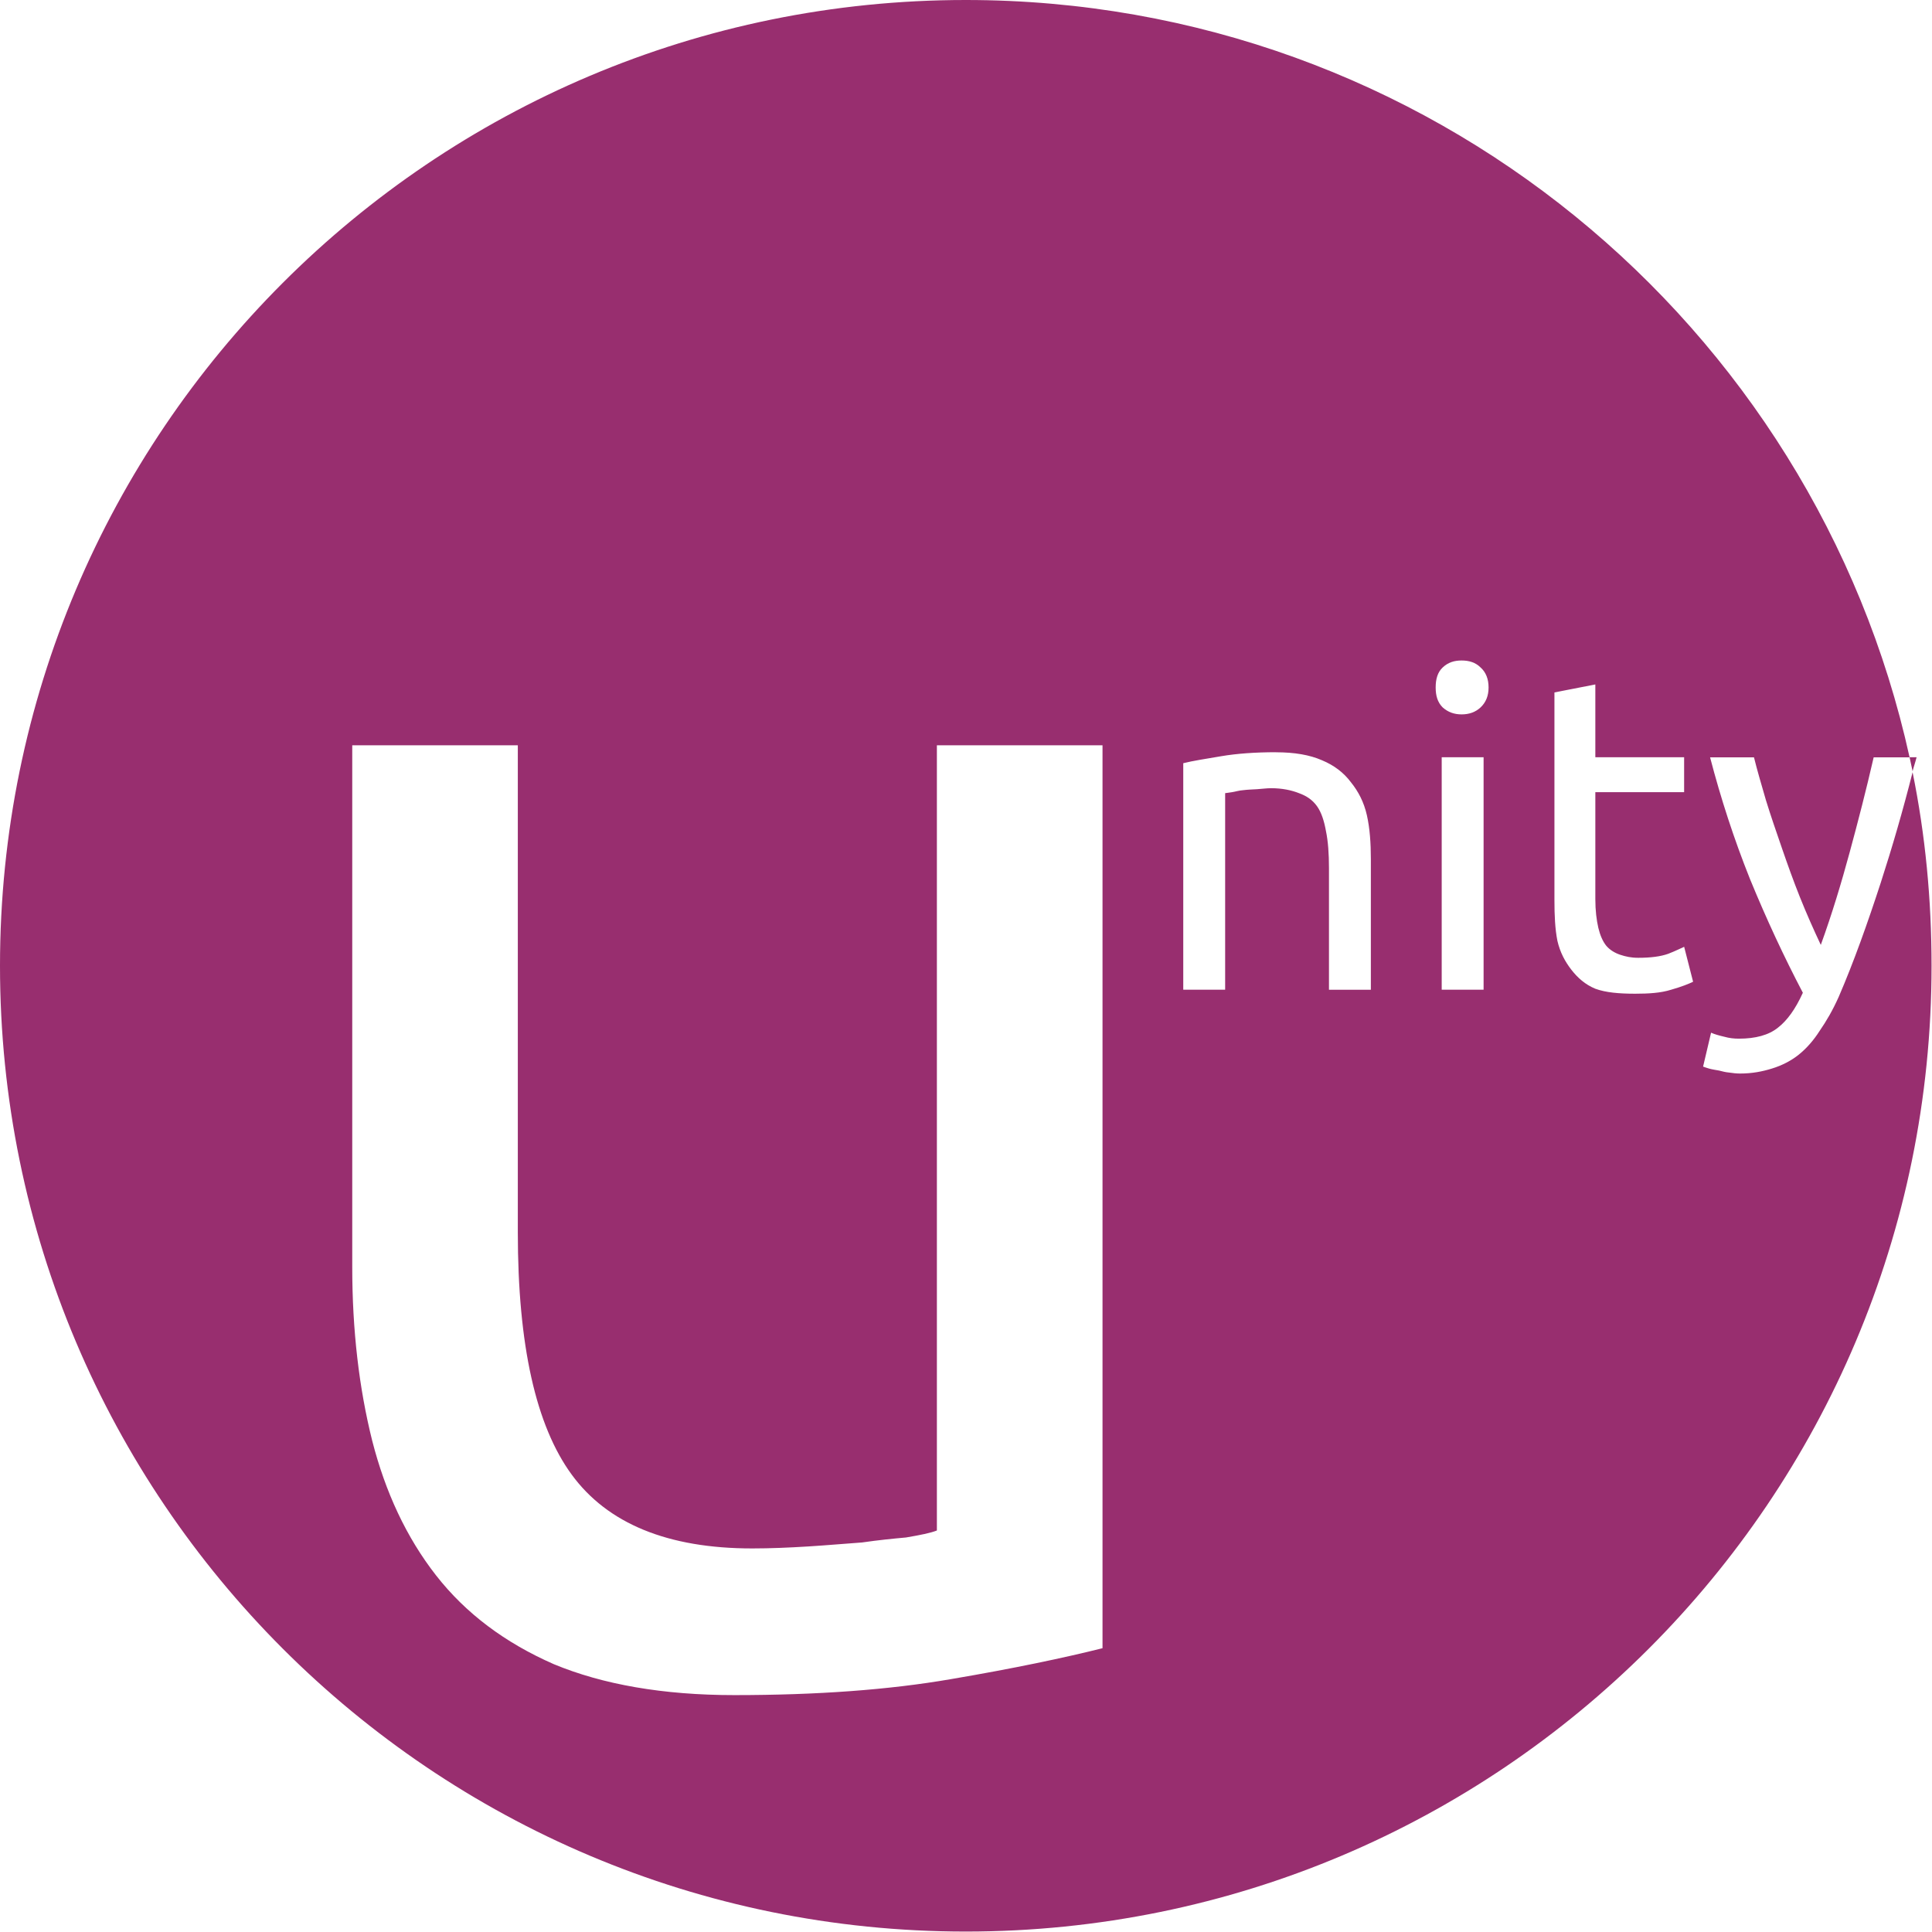
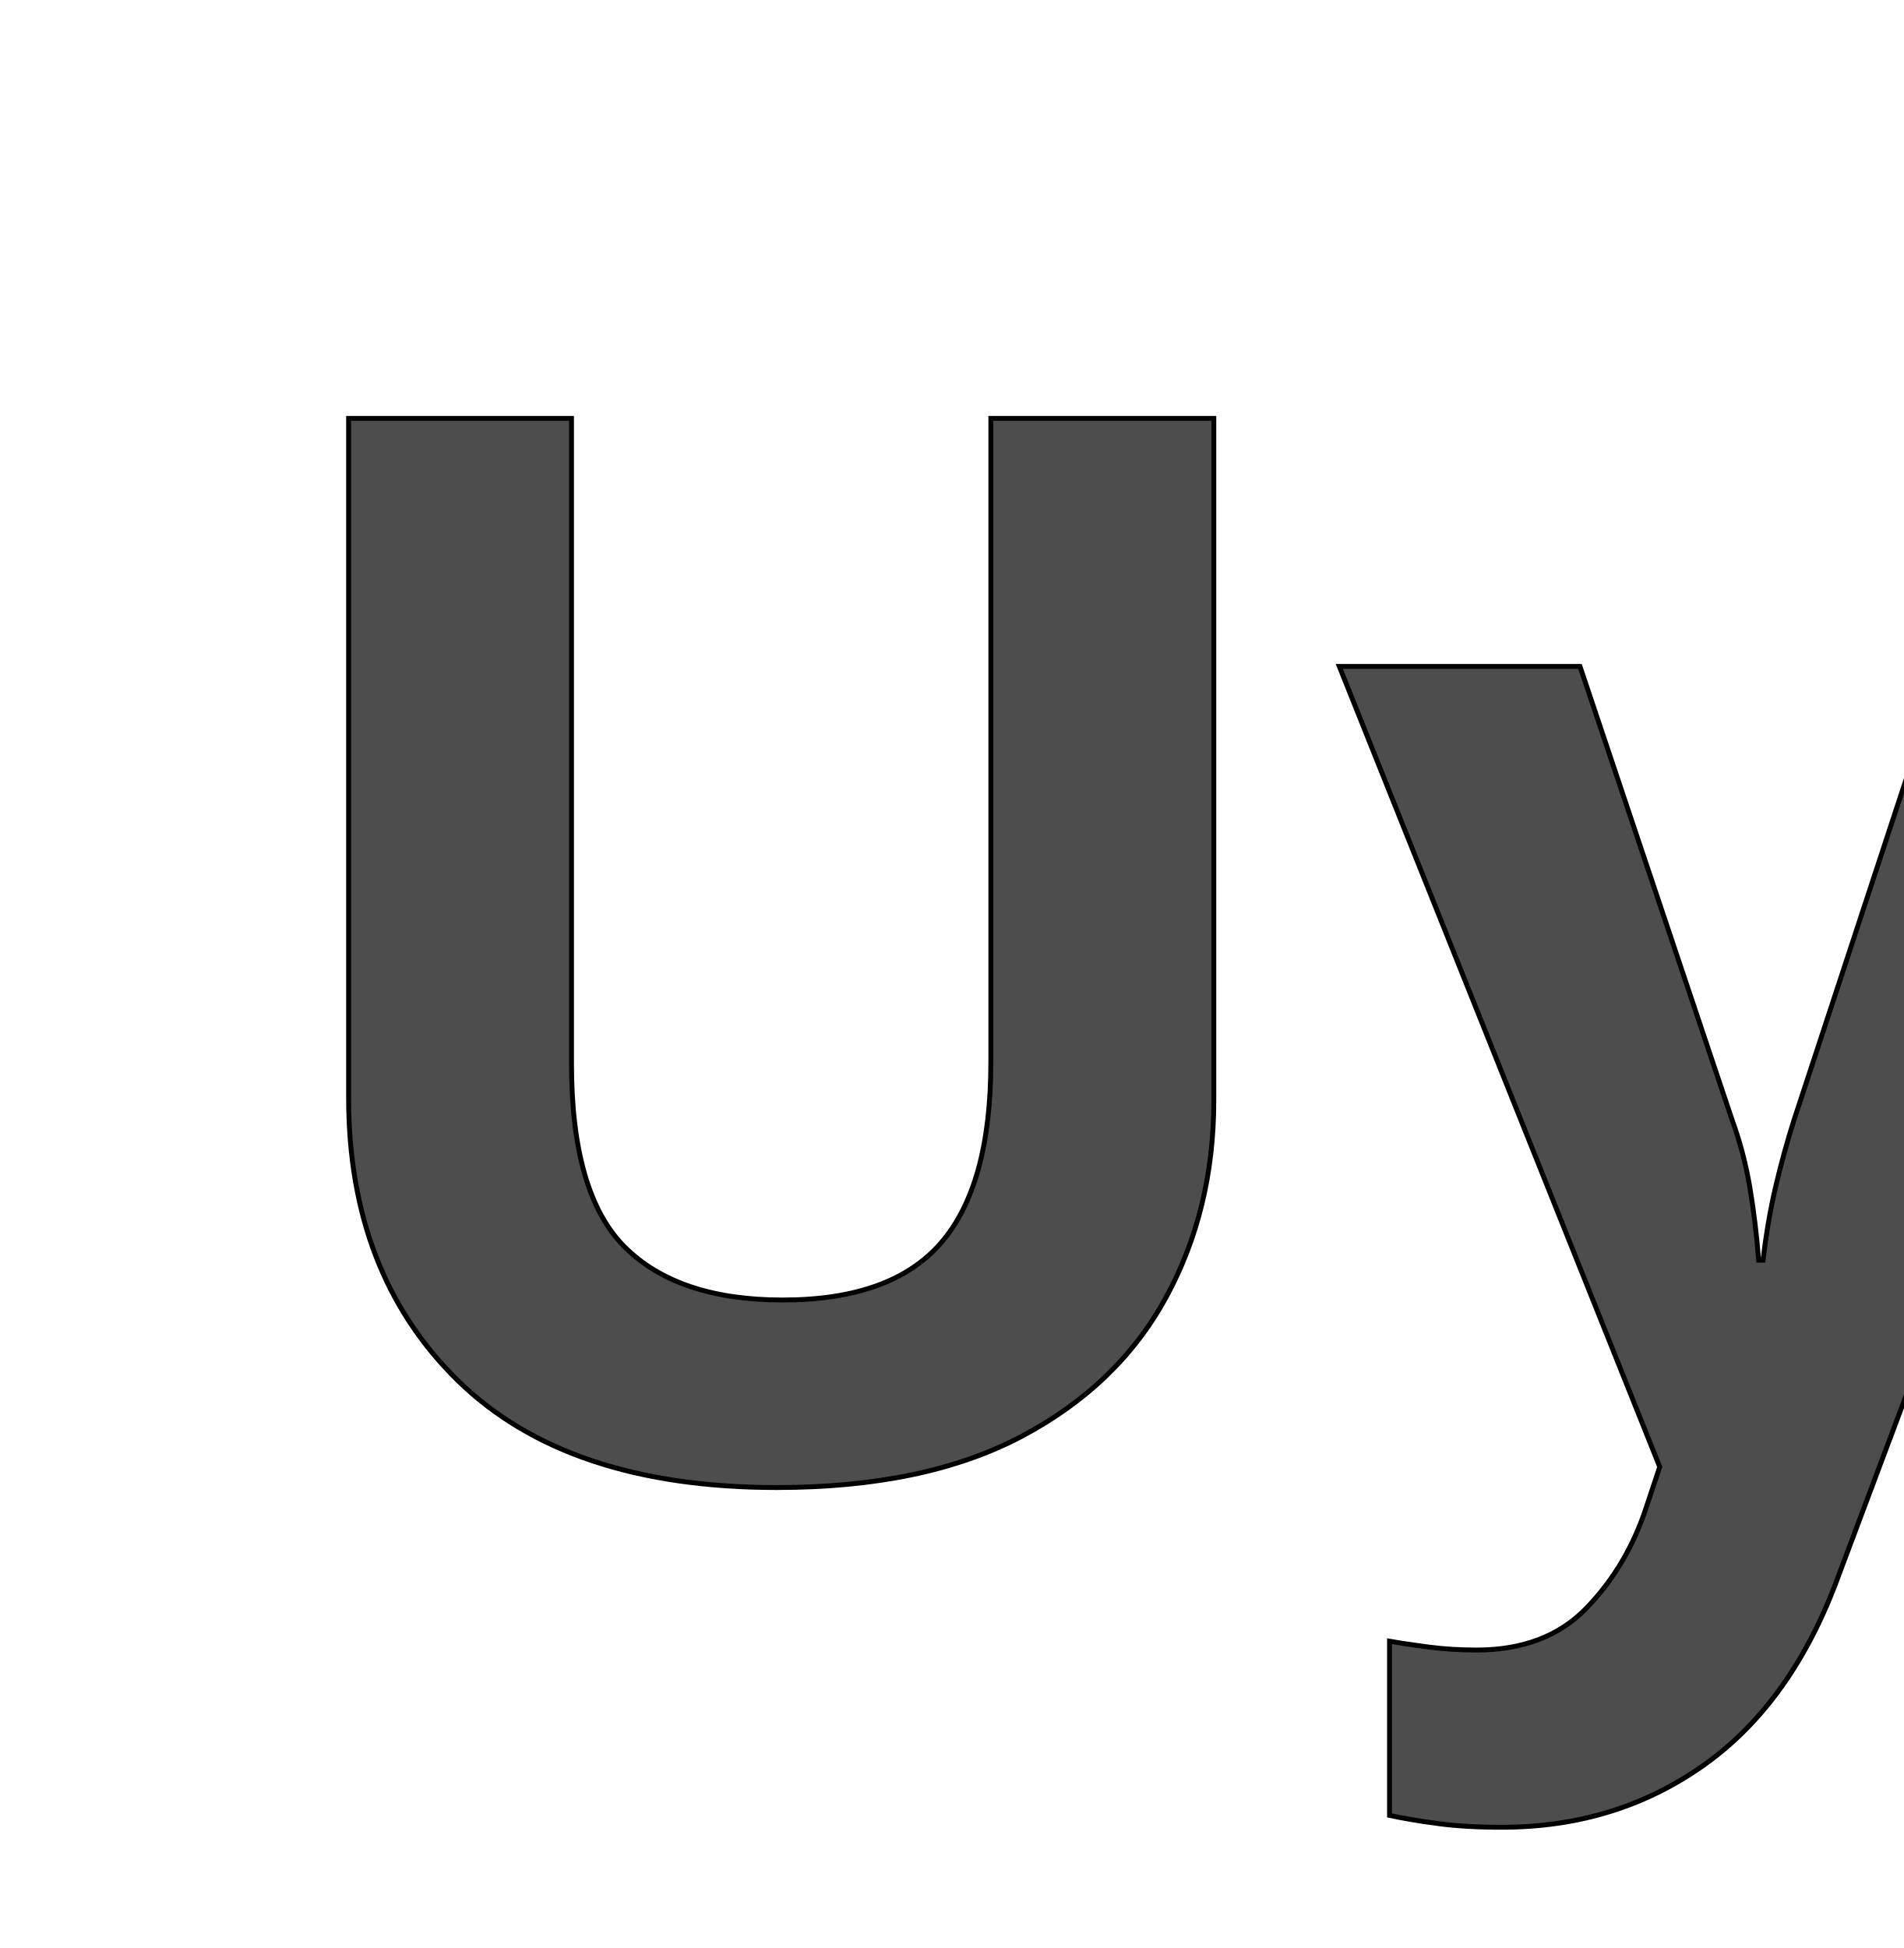
- <svg xmlns="http://www.w3.org/2000/svg" version="1.1" width="60.514" height="60.514" id="svg3036" style="display:inline">
-   <defs id="defs7" />
-   <g transform="translate(-1.743191,-1.494163)" id="layer1" style="display:inline">
-     <path d="M 30.25,0 C 13.54,0 0,13.54 0,30.25 0,46.96 13.54,60.5 30.25,60.5 46.96,60.5 60.5,46.96 60.5,30.25 c 0,-2.078 -0.195,-4.102 -0.594,-6.062 -0.304,1.201 -0.637,2.348 -1,3.469 -0.411,1.26 -0.837,2.461 -1.312,3.562 -0.187,0.42 -0.388,0.764 -0.594,1.062 -0.196,0.308 -0.414,0.554 -0.656,0.75 -0.243,0.196 -0.536,0.344 -0.844,0.438 -0.299,0.093 -0.617,0.156 -1,0.156 -0.103,-3e-6 -0.232,-0.013 -0.344,-0.031 -0.112,-0.009 -0.201,-0.035 -0.312,-0.062 -0.103,-0.019 -0.219,-0.035 -0.312,-0.062 -0.084,-0.028 -0.15,-0.044 -0.188,-0.062 l 0.25,-1.062 c 0.103,0.047 0.248,0.088 0.406,0.125 0.168,0.047 0.31,0.062 0.469,0.062 0.513,-2e-6 0.929,-0.11 1.219,-0.344 0.289,-0.224 0.548,-0.58 0.781,-1.094 -0.588,-1.12 -1.143,-2.312 -1.656,-3.562 -0.504,-1.26 -0.914,-2.524 -1.25,-3.812 l 1.375,0 c 0.103,0.42 0.235,0.858 0.375,1.344 0.149,0.485 0.323,0.987 0.5,1.5 0.177,0.513 0.357,1.018 0.562,1.531 0.205,0.513 0.432,1.024 0.656,1.5 0.355,-0.98 0.645,-1.945 0.906,-2.906 0.261,-0.961 0.517,-1.951 0.75,-2.969 l 1.125,0 C 56.825,10.15 44.717,0 30.25,0 z m 29.562,23.719 c 0.032,0.145 0.064,0.291 0.094,0.438 0.038,-0.15 0.088,-0.287 0.125,-0.438 l -0.219,0 z M 45.781,20.688 c 0.233,10e-6 0.435,0.06 0.594,0.219 0.168,0.149 0.25,0.364 0.25,0.625 -3e-6,0.261 -0.082,0.466 -0.25,0.625 -0.159,0.149 -0.36,0.219 -0.594,0.219 -0.233,9e-6 -0.426,-0.069 -0.594,-0.219 -0.159,-0.159 -0.219,-0.364 -0.219,-0.625 -10e-7,-0.261 0.06,-0.476 0.219,-0.625 0.168,-0.159 0.36,-0.219 0.594,-0.219 z m 4.188,0.75 0,2.281 2.781,0 0,1.094 -2.781,0 0,3.344 c -2e-6,0.364 0.038,0.664 0.094,0.906 0.056,0.233 0.138,0.423 0.25,0.562 0.112,0.131 0.269,0.225 0.438,0.281 0.168,0.056 0.338,0.094 0.562,0.094 0.392,1e-6 0.704,-0.041 0.938,-0.125 0.243,-0.093 0.407,-0.181 0.5,-0.219 L 53.031,30.75 c -0.131,0.065 -0.361,0.157 -0.688,0.25 -0.327,0.103 -0.705,0.125 -1.125,0.125 -0.495,0 -0.923,-0.035 -1.25,-0.156 C 49.651,30.838 49.415,30.627 49.219,30.375 49.023,30.123 48.865,29.833 48.781,29.469 48.707,29.095 48.688,28.673 48.688,28.188 l 0,-6.5 1.281,-0.25 z m -38.938,1.906 5.188,0 0,15.25 c -9e-6,3.547 0.567,6.063 1.688,7.594 1.12,1.531 3.006,2.313 5.656,2.312 0.56,4e-6 1.153,-0.025 1.75,-0.062 0.597,-0.037 1.165,-0.088 1.688,-0.125 0.523,-0.075 0.964,-0.119 1.375,-0.156 0.448,-0.075 0.782,-0.144 0.969,-0.219 l 0,-24.594 5.188,0 0,28.281 c -1.195,0.299 -2.771,0.633 -4.75,0.969 -1.941,0.336 -4.205,0.5 -6.781,0.5 -2.24,-10e-7 -4.126,-0.334 -5.656,-0.969 -1.531,-0.672 -2.754,-1.587 -3.688,-2.781 -0.933,-1.195 -1.589,-2.613 -2,-4.219 -0.411,-1.643 -0.625,-3.459 -0.625,-5.438 l 0,-16.344 z m 28.938,0.219 c 0.579,7e-6 1.055,0.082 1.438,0.25 0.383,0.159 0.682,0.389 0.906,0.688 0.233,0.289 0.407,0.621 0.5,1.031 0.093,0.411 0.125,0.88 0.125,1.375 l 0,4.094 -1.312,0 0,-3.812 c -6e-6,-0.448 -0.028,-0.839 -0.094,-1.156 C 41.475,25.714 41.39,25.446 41.25,25.25 c -0.14,-0.196 -0.329,-0.322 -0.562,-0.406 -0.233,-0.093 -0.53,-0.156 -0.875,-0.156 -0.14,6e-6 -0.288,0.022 -0.438,0.031 -0.149,0.009 -0.298,0.013 -0.438,0.031 -0.131,0.009 -0.232,0.044 -0.344,0.062 -0.103,0.019 -0.172,0.022 -0.219,0.031 l 0,6.156 -1.312,0 0,-7.094 c 0.299,-0.075 0.693,-0.135 1.188,-0.219 0.495,-0.084 1.075,-0.125 1.719,-0.125 z m 5.188,0.156 1.312,0 0,7.281 -1.312,0 0,-7.281 z" id="path3047" style="fill:#982e6f;fill-opacity:1;stroke:none" transform="translate(1.743191,1.494163)" />
+ <svg xmlns="http://www.w3.org/2000/svg" xmlns:xlink="http://www.w3.org/1999/xlink" width="389.75" height="398.79" id="svg2" version="1.1">
+   <defs id="defs4">
+     <linearGradient id="linearGradient3928">
+       <stop style="stop-color:#000000;stop-opacity:1;" offset="0" id="stop3930" />
+       <stop style="stop-color:#000000;stop-opacity:0;" offset="1" id="stop3932" />
+     </linearGradient>
+     <linearGradient id="linearGradient3920">
+       <stop style="stop-color:#000000;stop-opacity:1;" offset="0" id="stop3922" />
+       <stop style="stop-color:#000000;stop-opacity:0;" offset="1" id="stop3924" />
+     </linearGradient>
+     <linearGradient id="linearGradient3756">
+       <stop style="stop-color:#bdd85c;stop-opacity:0.718" offset="0" id="stop3758" />
+       <stop style="stop-color:#282828;stop-opacity:0;" offset="1" id="stop3760" />
+     </linearGradient>
+     <linearGradient xlink:href="#linearGradient3312" id="linearGradient3025" gradientUnits="userSpaceOnUse" gradientTransform="matrix(2.708549,0,0,2.708549,543.0843,-420.2664)" x1="61.429" y1="362.143" x2="116.429" y2="408.571" />
+     <linearGradient id="linearGradient3312">
+       <stop style="stop-color:#c7f994;stop-opacity:1;" offset="0" id="stop3314" />
+       <stop style="stop-color:#87cf3e;stop-opacity:1;" offset="1" id="stop3316" />
+     </linearGradient>
+     <linearGradient xlink:href="#linearGradient3431" id="linearGradient3027" gradientUnits="userSpaceOnUse" gradientTransform="translate(0,80)" spreadMethod="pad" x1="70.492" y1="416.389" x2="113.642" y2="375.88" />
+     <linearGradient id="linearGradient3431">
+       <stop id="stop3433" offset="0" style="stop-color:#3d3d3d;stop-opacity:1;" />
+       <stop id="stop3435" offset="1" style="stop-color:#000000;stop-opacity:0.114;" />
+     </linearGradient>
+     <linearGradient id="linearGradient3312-5">
+       <stop style="stop-color:#c7f994;stop-opacity:1;" offset="0" id="stop3314-2" />
+       <stop style="stop-color:#87cf3e;stop-opacity:1;" offset="1" id="stop3316-4" />
+     </linearGradient>
+     <linearGradient id="linearGradient3431-8">
+       <stop id="stop3433-7" offset="0" style="stop-color:#3d3d3d;stop-opacity:1;" />
+       <stop id="stop3435-5" offset="1" style="stop-color:#000000;stop-opacity:0.114;" />
+     </linearGradient>
+     <linearGradient id="linearGradient66691-9">
+       <stop style="stop-color:#ffffff;stop-opacity:1;" offset="0" id="stop66693-0" />
+       <stop id="stop66707-9" offset="0.031" style="stop-color:#636363;stop-opacity:1;" />
+       <stop id="stop66705-1" offset="0.062" style="stop-color:#ffffff;stop-opacity:1;" />
+       <stop id="stop66703-7" offset="0.125" style="stop-color:#6c6c6c;stop-opacity:1;" />
+       <stop id="stop66701-7" offset="0.25" style="stop-color:#ffffff;stop-opacity:1;" />
+       <stop id="stop66699-1" offset="0.5" style="stop-color:#020202;stop-opacity:1;" />
+       <stop style="stop-color:#ffffff;stop-opacity:1" offset="1" id="stop66695-1" />
+     </linearGradient>
+     <filter id="filter23432" x="0" y="0" width="1" height="1" color-interpolation-filters="sRGB">
+       <feGaussianBlur id="feGaussianBlur23434" stdDeviation="2.3" in="SourceAlpha" result="result0" />
+       <feMorphology id="feMorphology23436" in="SourceAlpha" radius="6.6" result="result1" />
+       <feGaussianBlur id="feGaussianBlur23438" stdDeviation="8.9" in="result1" />
+       <feColorMatrix id="feColorMatrix23440" values="1 0 0 0 0 0 1 0 0 0 0 0 1 0 0 0 0 0 0.3 0" result="result91" />
+       <feComposite id="feComposite23442" in2="result91" in="result0" operator="out" result="result2" />
+       <feGaussianBlur id="feGaussianBlur23444" stdDeviation="1.7" result="result4" />
+       <feDiffuseLighting id="feDiffuseLighting23446" surfaceScale="10" result="result92">
+         <feDistantLight id="feDistantLight23448" azimuth="225" elevation="45" />
+       </feDiffuseLighting>
+       <feBlend id="feBlend23450" in2="SourceGraphic" mode="multiply" result="result93" />
+       <feComposite id="feComposite23452" in2="SourceAlpha" operator="in" result="result3" />
+       <feSpecularLighting id="feSpecularLighting23454" in="result4" surfaceScale="5" specularExponent="17.9" result="result94">
+         <feDistantLight id="feDistantLight23456" azimuth="225" elevation="45" />
+       </feSpecularLighting>
+       <feComposite id="feComposite23458" in2="result3" operator="atop" result="fbSourceGraphic" />
+       <feColorMatrix result="fbSourceGraphicAlpha" in="fbSourceGraphic" values="0 0 0 -1 0 0 0 0 -1 0 0 0 0 -1 0 0 0 0 1 0" id="feColorMatrix24165" />
+       <feColorMatrix id="feColorMatrix24167" values="0" in="fbSourceGraphic" type="saturate" result="result2" />
+       <feFlood id="feFlood24169" flood-color="rgb(160,67,0)" flood-opacity="1" result="result1" />
+       <feBlend id="feBlend24171" in2="result1" mode="multiply" in="result2" result="result5" />
+       <feBlend id="feBlend24173" in2="result2" mode="screen" result="result3" />
+       <feComposite k4="0" k3="0" k1="0" id="feComposite24175" in2="result2" result="result4" operator="arithmetic" k2="1" />
+       <feComposite id="feComposite24177" in2="fbSourceGraphicAlpha" operator="in" in="result4" result="fbSourceGraphic" />
+       <feColorMatrix result="fbSourceGraphicAlpha" in="fbSourceGraphic" values="0 0 0 -1 0 0 0 0 -1 0 0 0 0 -1 0 0 0 0 1 0" id="feColorMatrix25266" />
+       <feColorMatrix id="feColorMatrix25268" type="saturate" values="0" in="fbSourceGraphic" result="fbSourceGraphic" />
+       <feColorMatrix result="fbSourceGraphicAlpha" in="fbSourceGraphic" values="0 0 0 -1 0 0 0 0 -1 0 0 0 0 -1 0 0 0 0 1 0" id="feColorMatrix25973" />
+       <feColorMatrix id="feColorMatrix25975" values="0" in="fbSourceGraphic" type="saturate" result="result2" />
+       <feFlood id="feFlood25977" flood-color="rgb(160,67,0)" flood-opacity="1" result="result1" />
+       <feBlend id="feBlend25979" in2="result1" mode="multiply" in="result2" result="result5" />
+       <feBlend id="feBlend25981" in2="result2" mode="screen" result="result3" />
+       <feComposite k4="0" k3="0" k1="0" id="feComposite25983" in2="result2" result="result4" operator="arithmetic" k2="1" />
+       <feComposite id="feComposite25985" in2="fbSourceGraphicAlpha" operator="in" in="result4" result="fbSourceGraphic" />
+       <feColorMatrix result="fbSourceGraphicAlpha" in="fbSourceGraphic" values="0 0 0 -1 0 0 0 0 -1 0 0 0 0 -1 0 0 0 0 1 0" id="feColorMatrix26815" />
+       <feColorMatrix id="feColorMatrix26817" values="0" in="fbSourceGraphic" type="saturate" result="result2" />
+       <feFlood id="feFlood26819" flood-color="rgb(160,67,0)" flood-opacity="1" result="result1" />
+       <feBlend id="feBlend26821" in2="result1" mode="multiply" in="result2" result="result5" />
+       <feBlend id="feBlend26823" in2="result2" mode="screen" result="result3" />
+       <feComposite k4="0" k3="0" k1="0" id="feComposite26825" in2="result2" result="result4" operator="arithmetic" k2="1" />
+       <feComposite id="feComposite26827" in2="fbSourceGraphicAlpha" operator="in" in="result4" />
+     </filter>
+     <linearGradient xlink:href="#linearGradient66691-9-79" id="linearGradient23917-1" gradientUnits="userSpaceOnUse" spreadMethod="reflect" x1="-111.273" y1="535.537" x2="394.61" y2="384.024" />
+     <linearGradient id="linearGradient66691-9-79">
+       <stop style="stop-color:#000000;stop-opacity:1;" offset="0" id="stop66693-0-1" />
+       <stop style="stop-color:#3c3c3c;stop-opacity:1;" offset="1" id="stop66695-1-8" />
+     </linearGradient>
+     <filter id="filter25539" x="0" y="0" width="1" height="1" color-interpolation-filters="sRGB">
+       <feColorMatrix id="feColorMatrix25541" values="0" in="SourceGraphic" type="saturate" result="result2" />
+       <feFlood id="feFlood25543" flood-color="rgb(160,67,0)" flood-opacity="1" result="result1" />
+       <feBlend id="feBlend25545" in2="result1" mode="multiply" in="result2" result="result5" />
+       <feBlend id="feBlend25547" in2="result2" mode="screen" result="result3" />
+       <feComposite k4="0" k3="0" k1="0" id="feComposite25549" in2="result2" result="result4" operator="arithmetic" k2="1" />
+       <feComposite id="feComposite25551" in2="SourceAlpha" operator="in" in="result4" result="fbSourceGraphic" />
+       <feColorMatrix result="fbSourceGraphicAlpha" in="fbSourceGraphic" values="0 0 0 -1 0 0 0 0 -1 0 0 0 0 -1 0 0 0 0 1 0" id="feColorMatrix26381" />
+       <feColorMatrix id="feColorMatrix26383" values="0" in="fbSourceGraphic" type="saturate" result="result2" />
+       <feFlood id="feFlood26385" flood-color="rgb(160,67,0)" flood-opacity="1" result="result1" />
+       <feBlend id="feBlend26387" in2="result1" mode="multiply" in="result2" result="result5" />
+       <feBlend id="feBlend26389" in2="result2" mode="screen" result="result3" />
+       <feComposite k4="0" k3="0" k1="0" id="feComposite26391" in2="result2" result="result4" operator="arithmetic" k2="1" />
+       <feComposite id="feComposite26393" in2="fbSourceGraphicAlpha" operator="in" in="result4" />
+     </filter>
+     <linearGradient xlink:href="#linearGradient66691-9-79" id="linearGradient5445" x1="467.8" y1="410.321" x2="586.909" y2="410.321" gradientUnits="userSpaceOnUse" gradientTransform="matrix(1.316957,0,0,1.316957,-176.1505,-128.1617)" />
+     <linearGradient xlink:href="#linearGradient3920" id="linearGradient3926" x1="442.318" y1="405.111" x2="635.403" y2="405.111" gradientUnits="userSpaceOnUse" />
+     <radialGradient xlink:href="#linearGradient3928" id="radialGradient3936" cx="538.861" cy="405.111" fx="538.861" fy="405.111" r="97.043" gradientTransform="matrix(1,0,0,1.214486,0,-86.8904)" gradientUnits="userSpaceOnUse" />
+   </defs>
+   <g id="layer1" transform="translate(-343.9997,-212.3579)">
+     <path style="fill:#000000" d="" id="path3962" />
+     <text xml:space="preserve" style="font-size:302.323px;font-style:normal;font-weight:normal;line-height:125%;letter-spacing:0px;word-spacing:0px;fill:#4d4d4d;fill-opacity:1;stroke:#000000;stroke-opacity:1;font-family:Sans" x="389.676" y="513.867" id="text3074">
+       <tspan id="tspan3076" x="389.676" y="513.867" style="font-size:302.323px;font-style:normal;font-variant:normal;font-weight:bold;font-stretch:normal;fill:#4d4d4d;fill-opacity:1;stroke:#000000;stroke-opacity:1;font-family:Ubuntu Mono;-inkscape-font-specification:Ubuntu Mono Bold">Uy</tspan>
+     </text>
  </g>
</svg>
